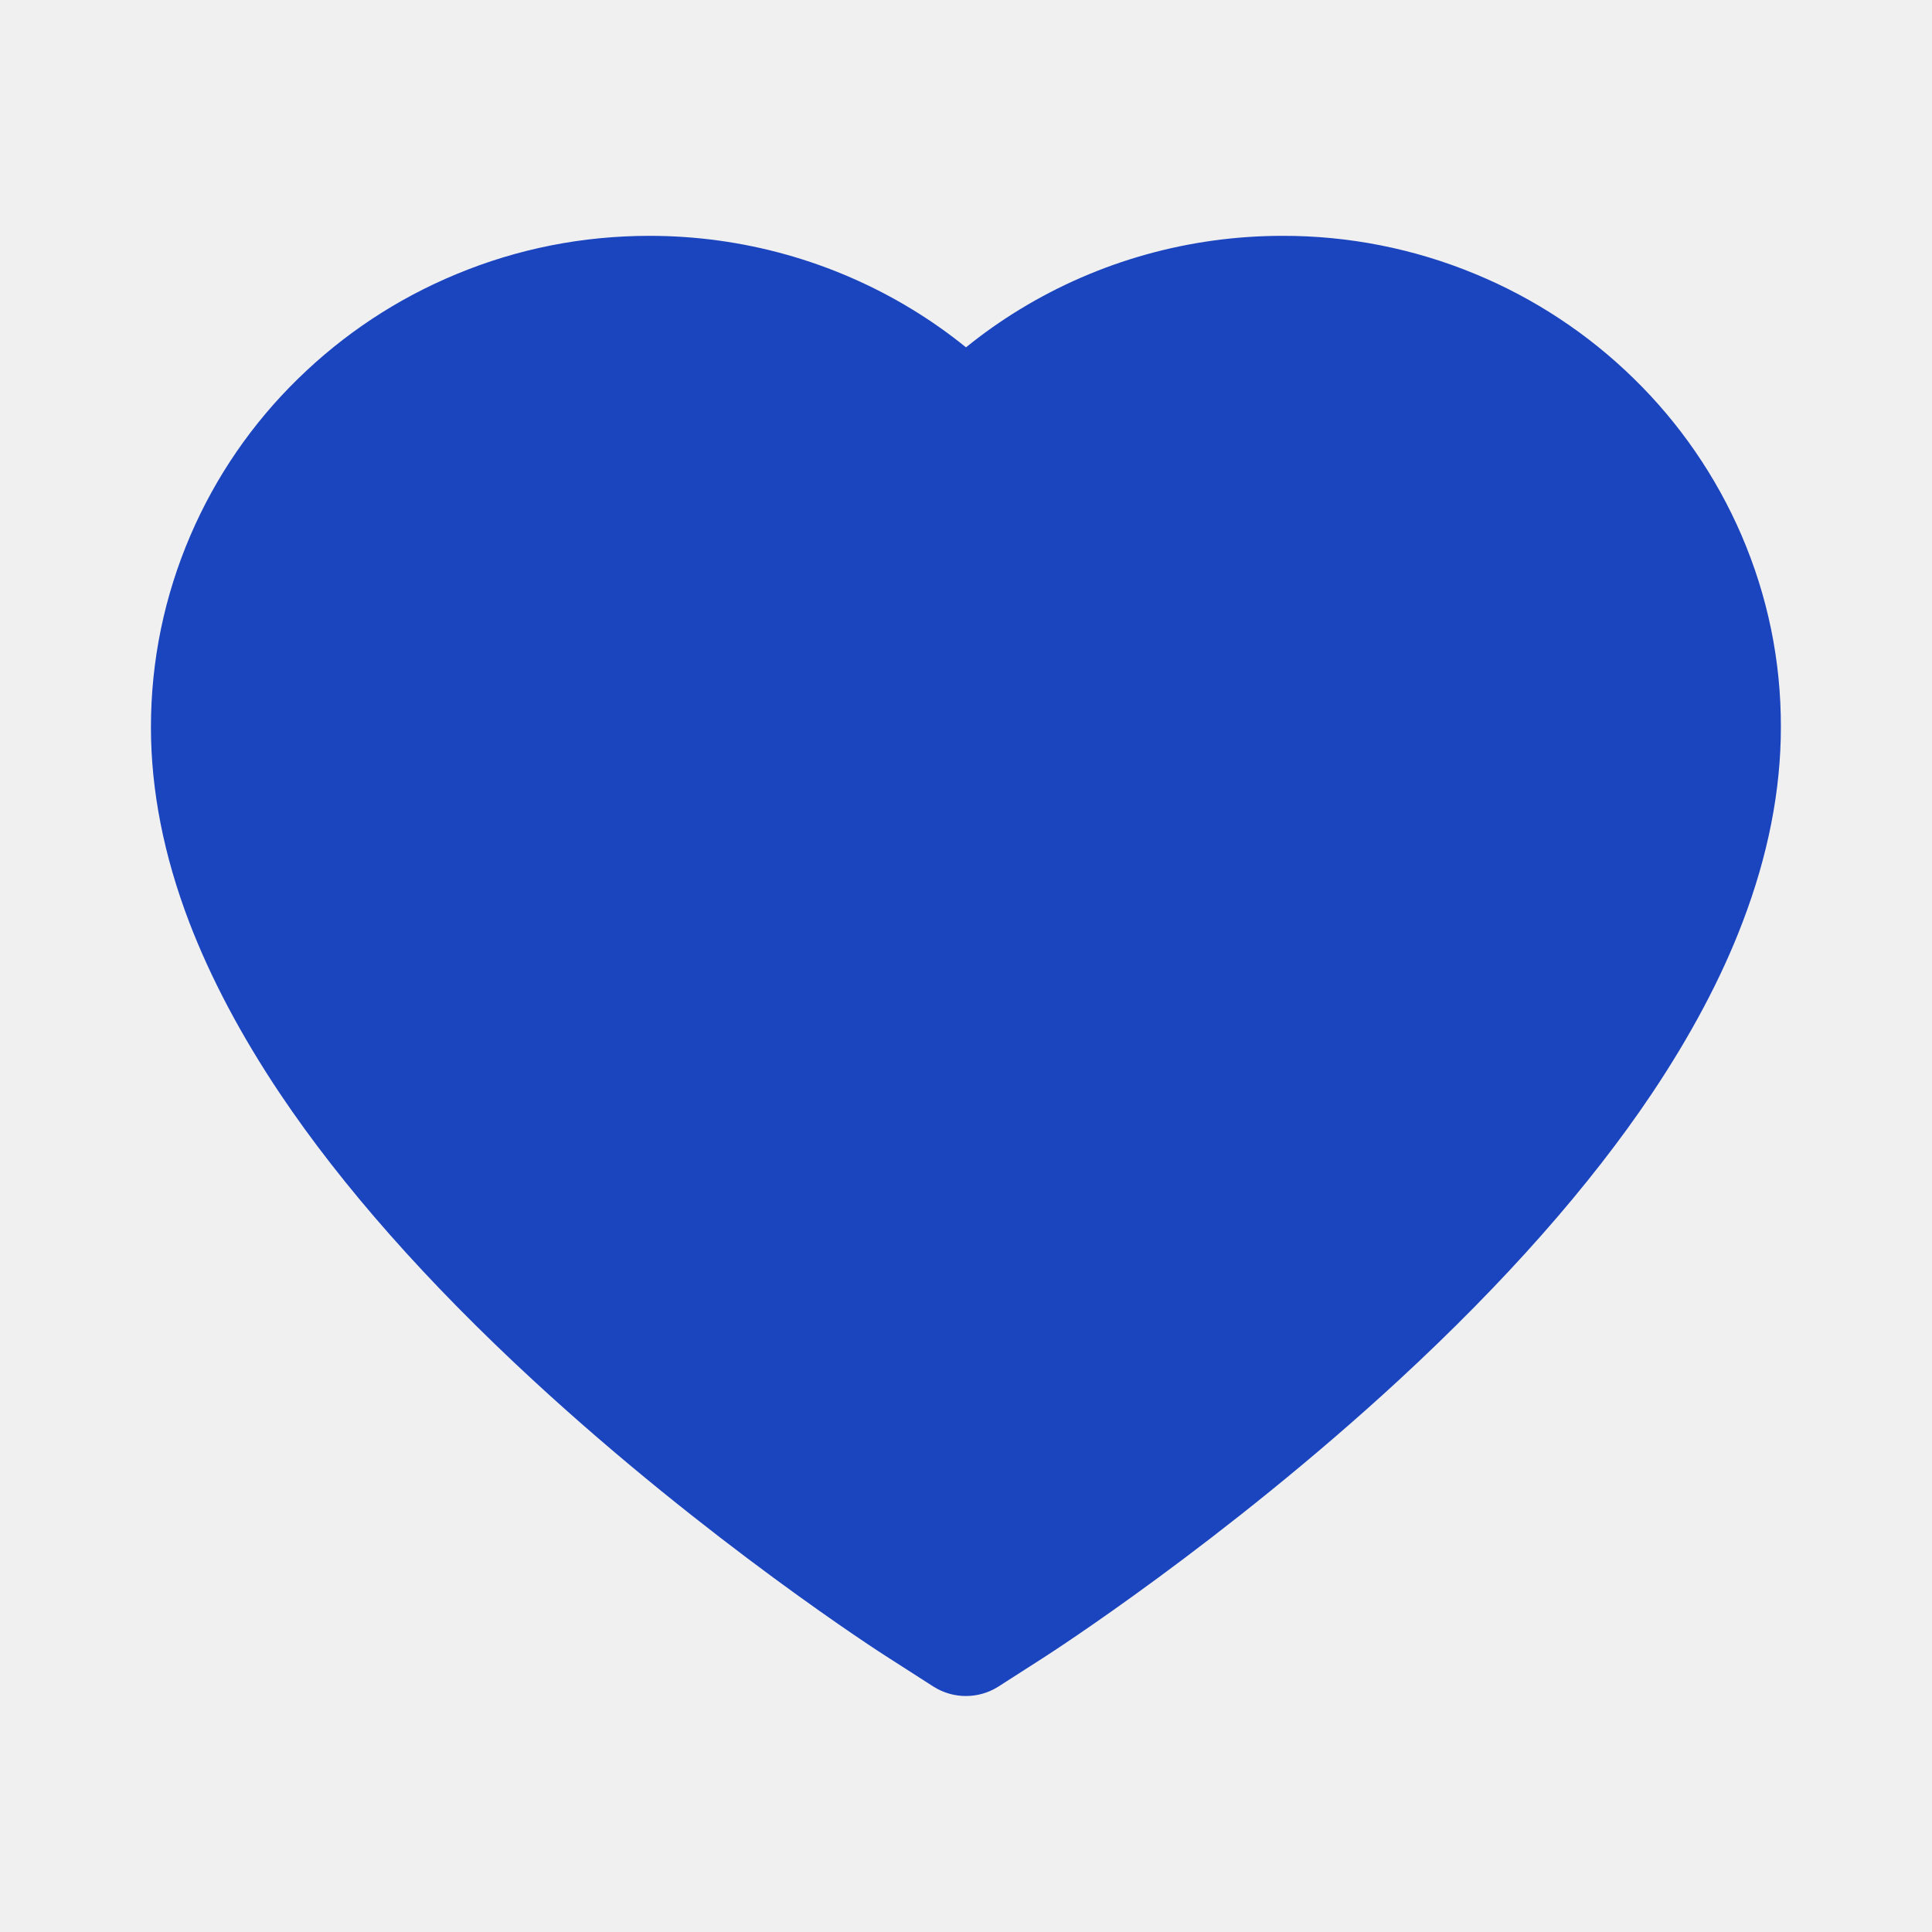
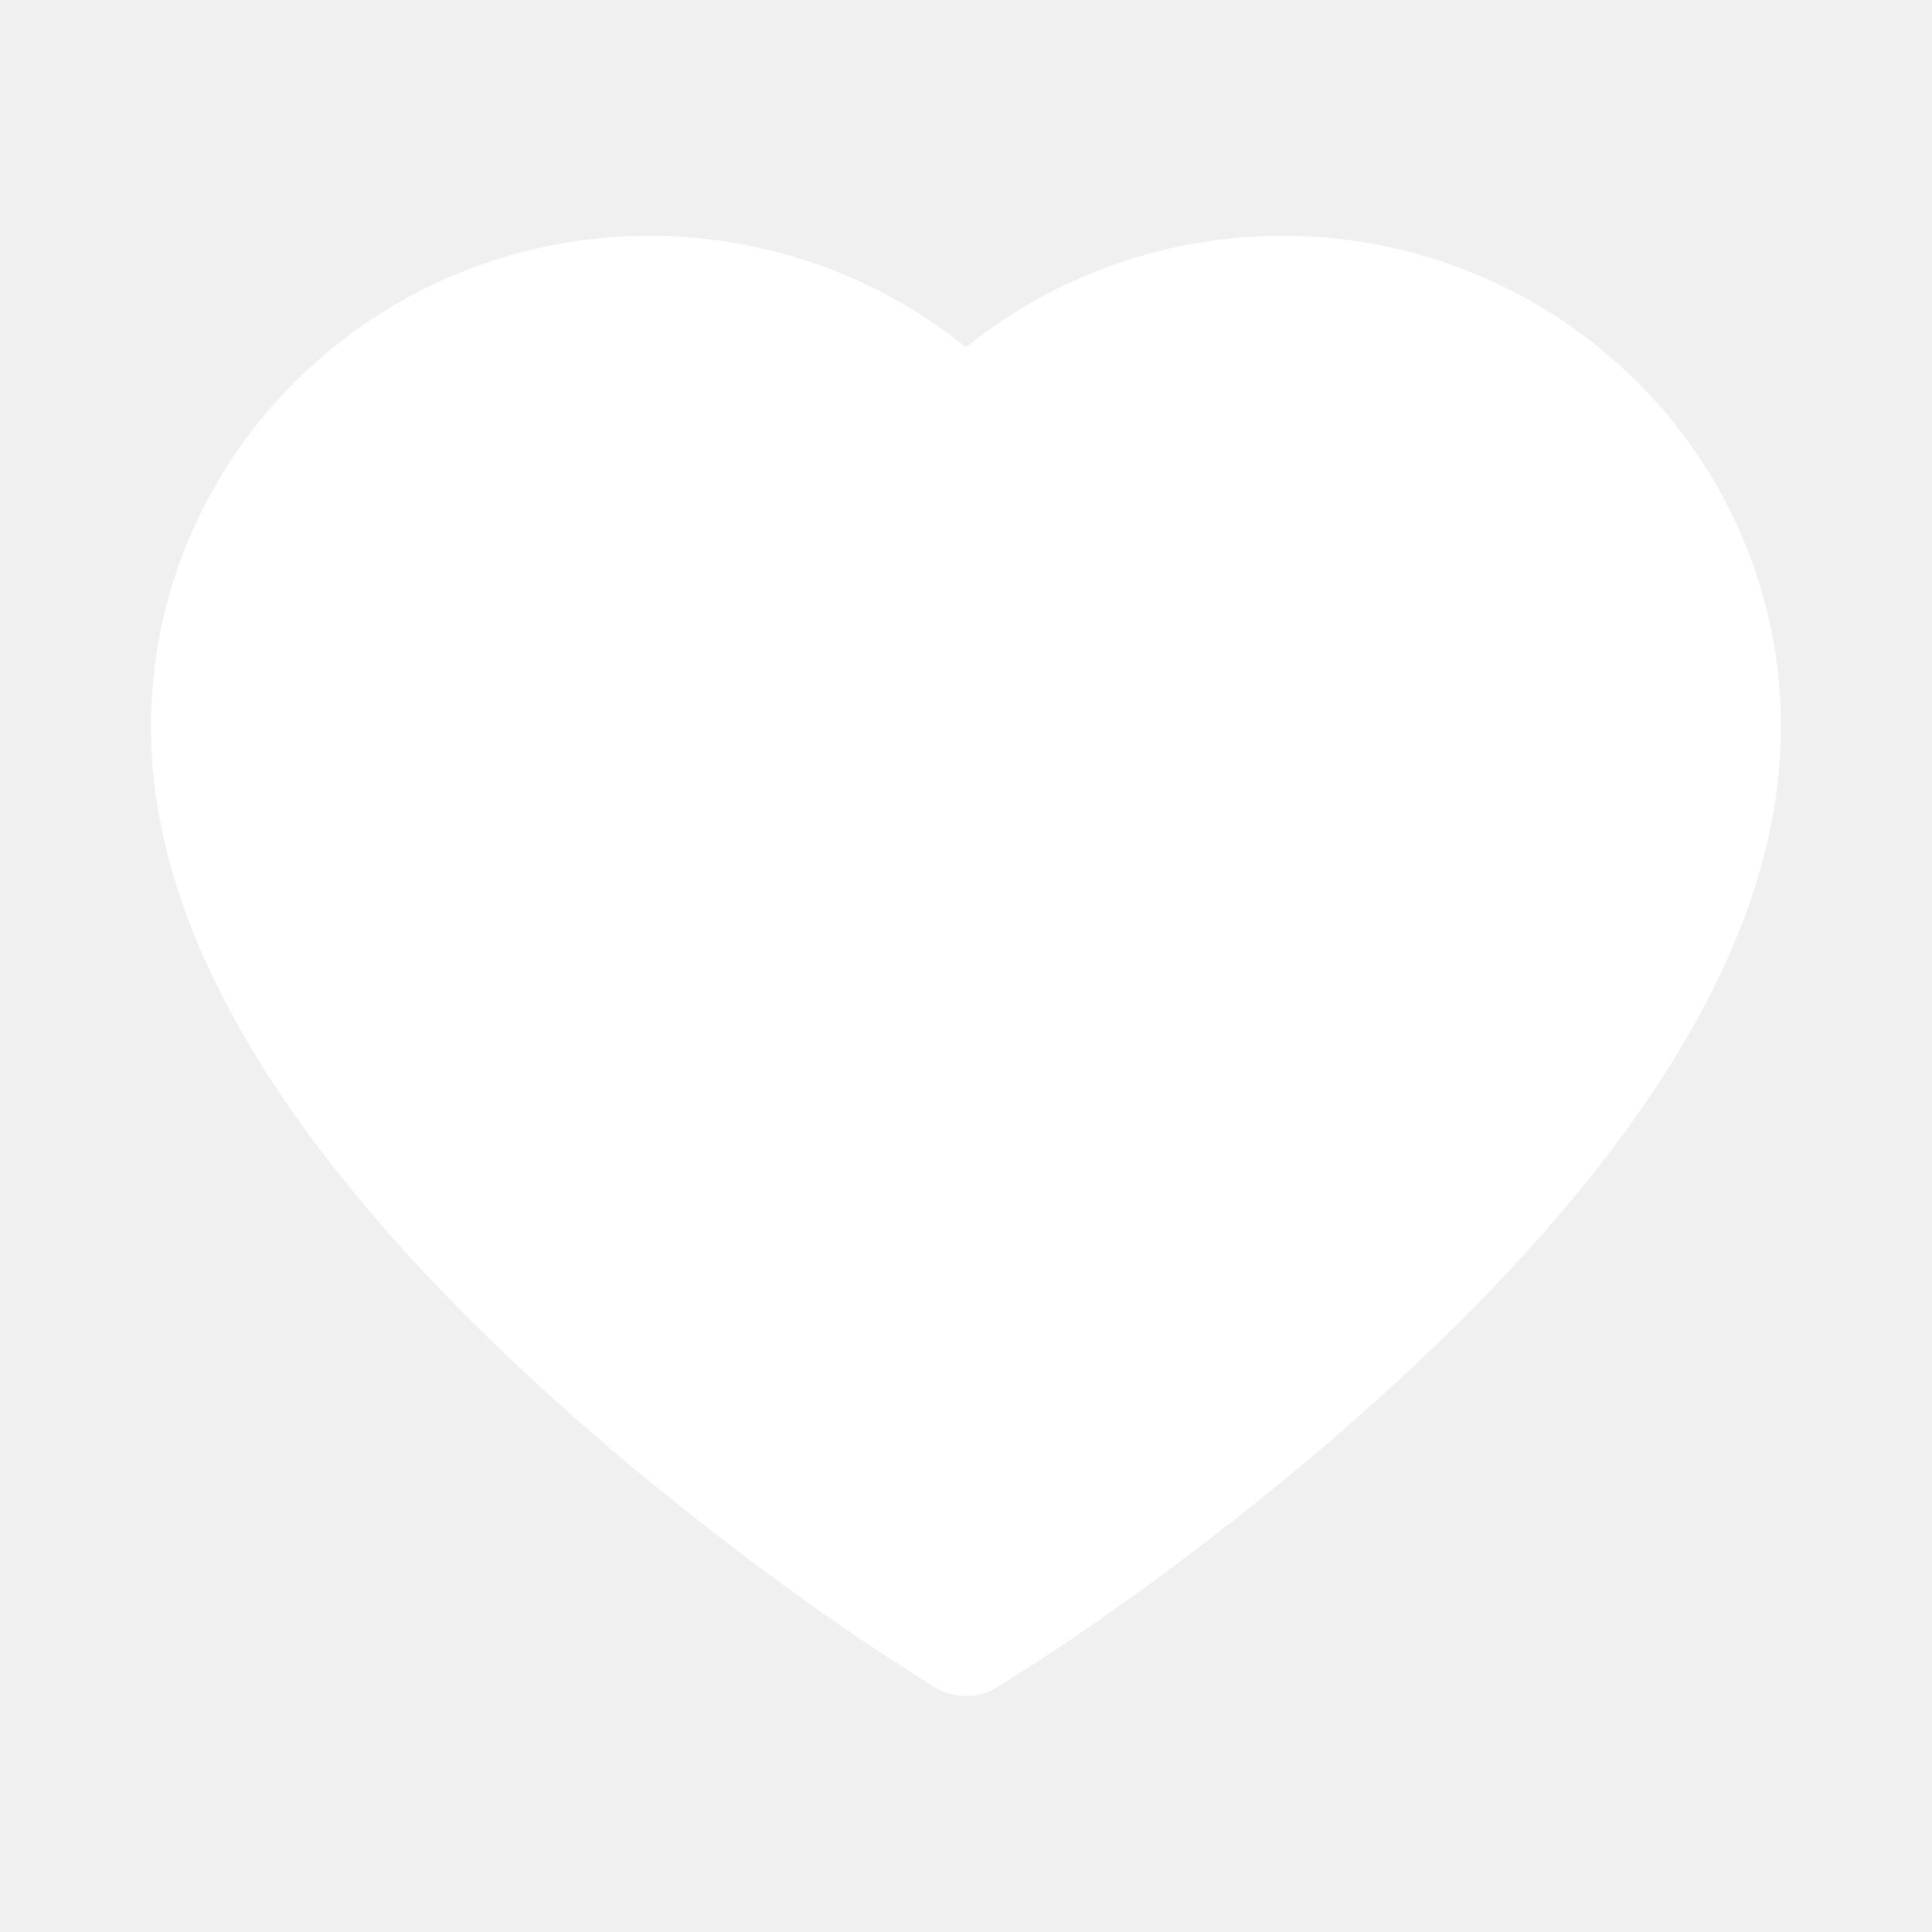
- <svg xmlns="http://www.w3.org/2000/svg" stroke="currentColor" fill="#1B44BF" stroke-width="0" viewBox="0 0 1024 1024" height="36" width="36">
+ <svg xmlns="http://www.w3.org/2000/svg" stroke="currentColor" fill="white" stroke-width="0" viewBox="0 0 1024 1024" height="36" width="36">
  <path d="M923 283.6a260.04 260.04 0 0 0-56.9-82.8 264.4 264.4 0 0 0-84-55.5A265.34 265.34 0 0 0 679.7 125c-49.3 0-97.4 13.5-139.2 39-10 6.1-19.5 12.8-28.5 20.1-9-7.3-18.5-14-28.5-20.1-41.8-25.5-89.9-39-139.2-39-35.5 0-69.9 6.8-102.4 20.3-31.4 13-59.7 31.7-84 55.5a258.44 258.44 0 0 0-56.9 82.8c-13.9 32.3-21 66.6-21 101.9 0 33.3 6.8 68 20.3 103.3 11.3 29.5 27.5 60.1 48.2 91 32.8 48.9 77.9 99.9 133.9 151.6 92.8 85.7 184.7 144.9 188.6 147.3l23.7 15.2c10.5 6.7 24 6.7 34.5 0l23.7-15.2c3.9-2.5 95.7-61.6 188.6-147.3 56-51.7 101.1-102.7 133.9-151.6 20.7-30.9 37-61.5 48.2-91 13.5-35.3 20.3-70 20.3-103.3.1-35.3-7-69.6-20.9-101.9z" />
</svg>
